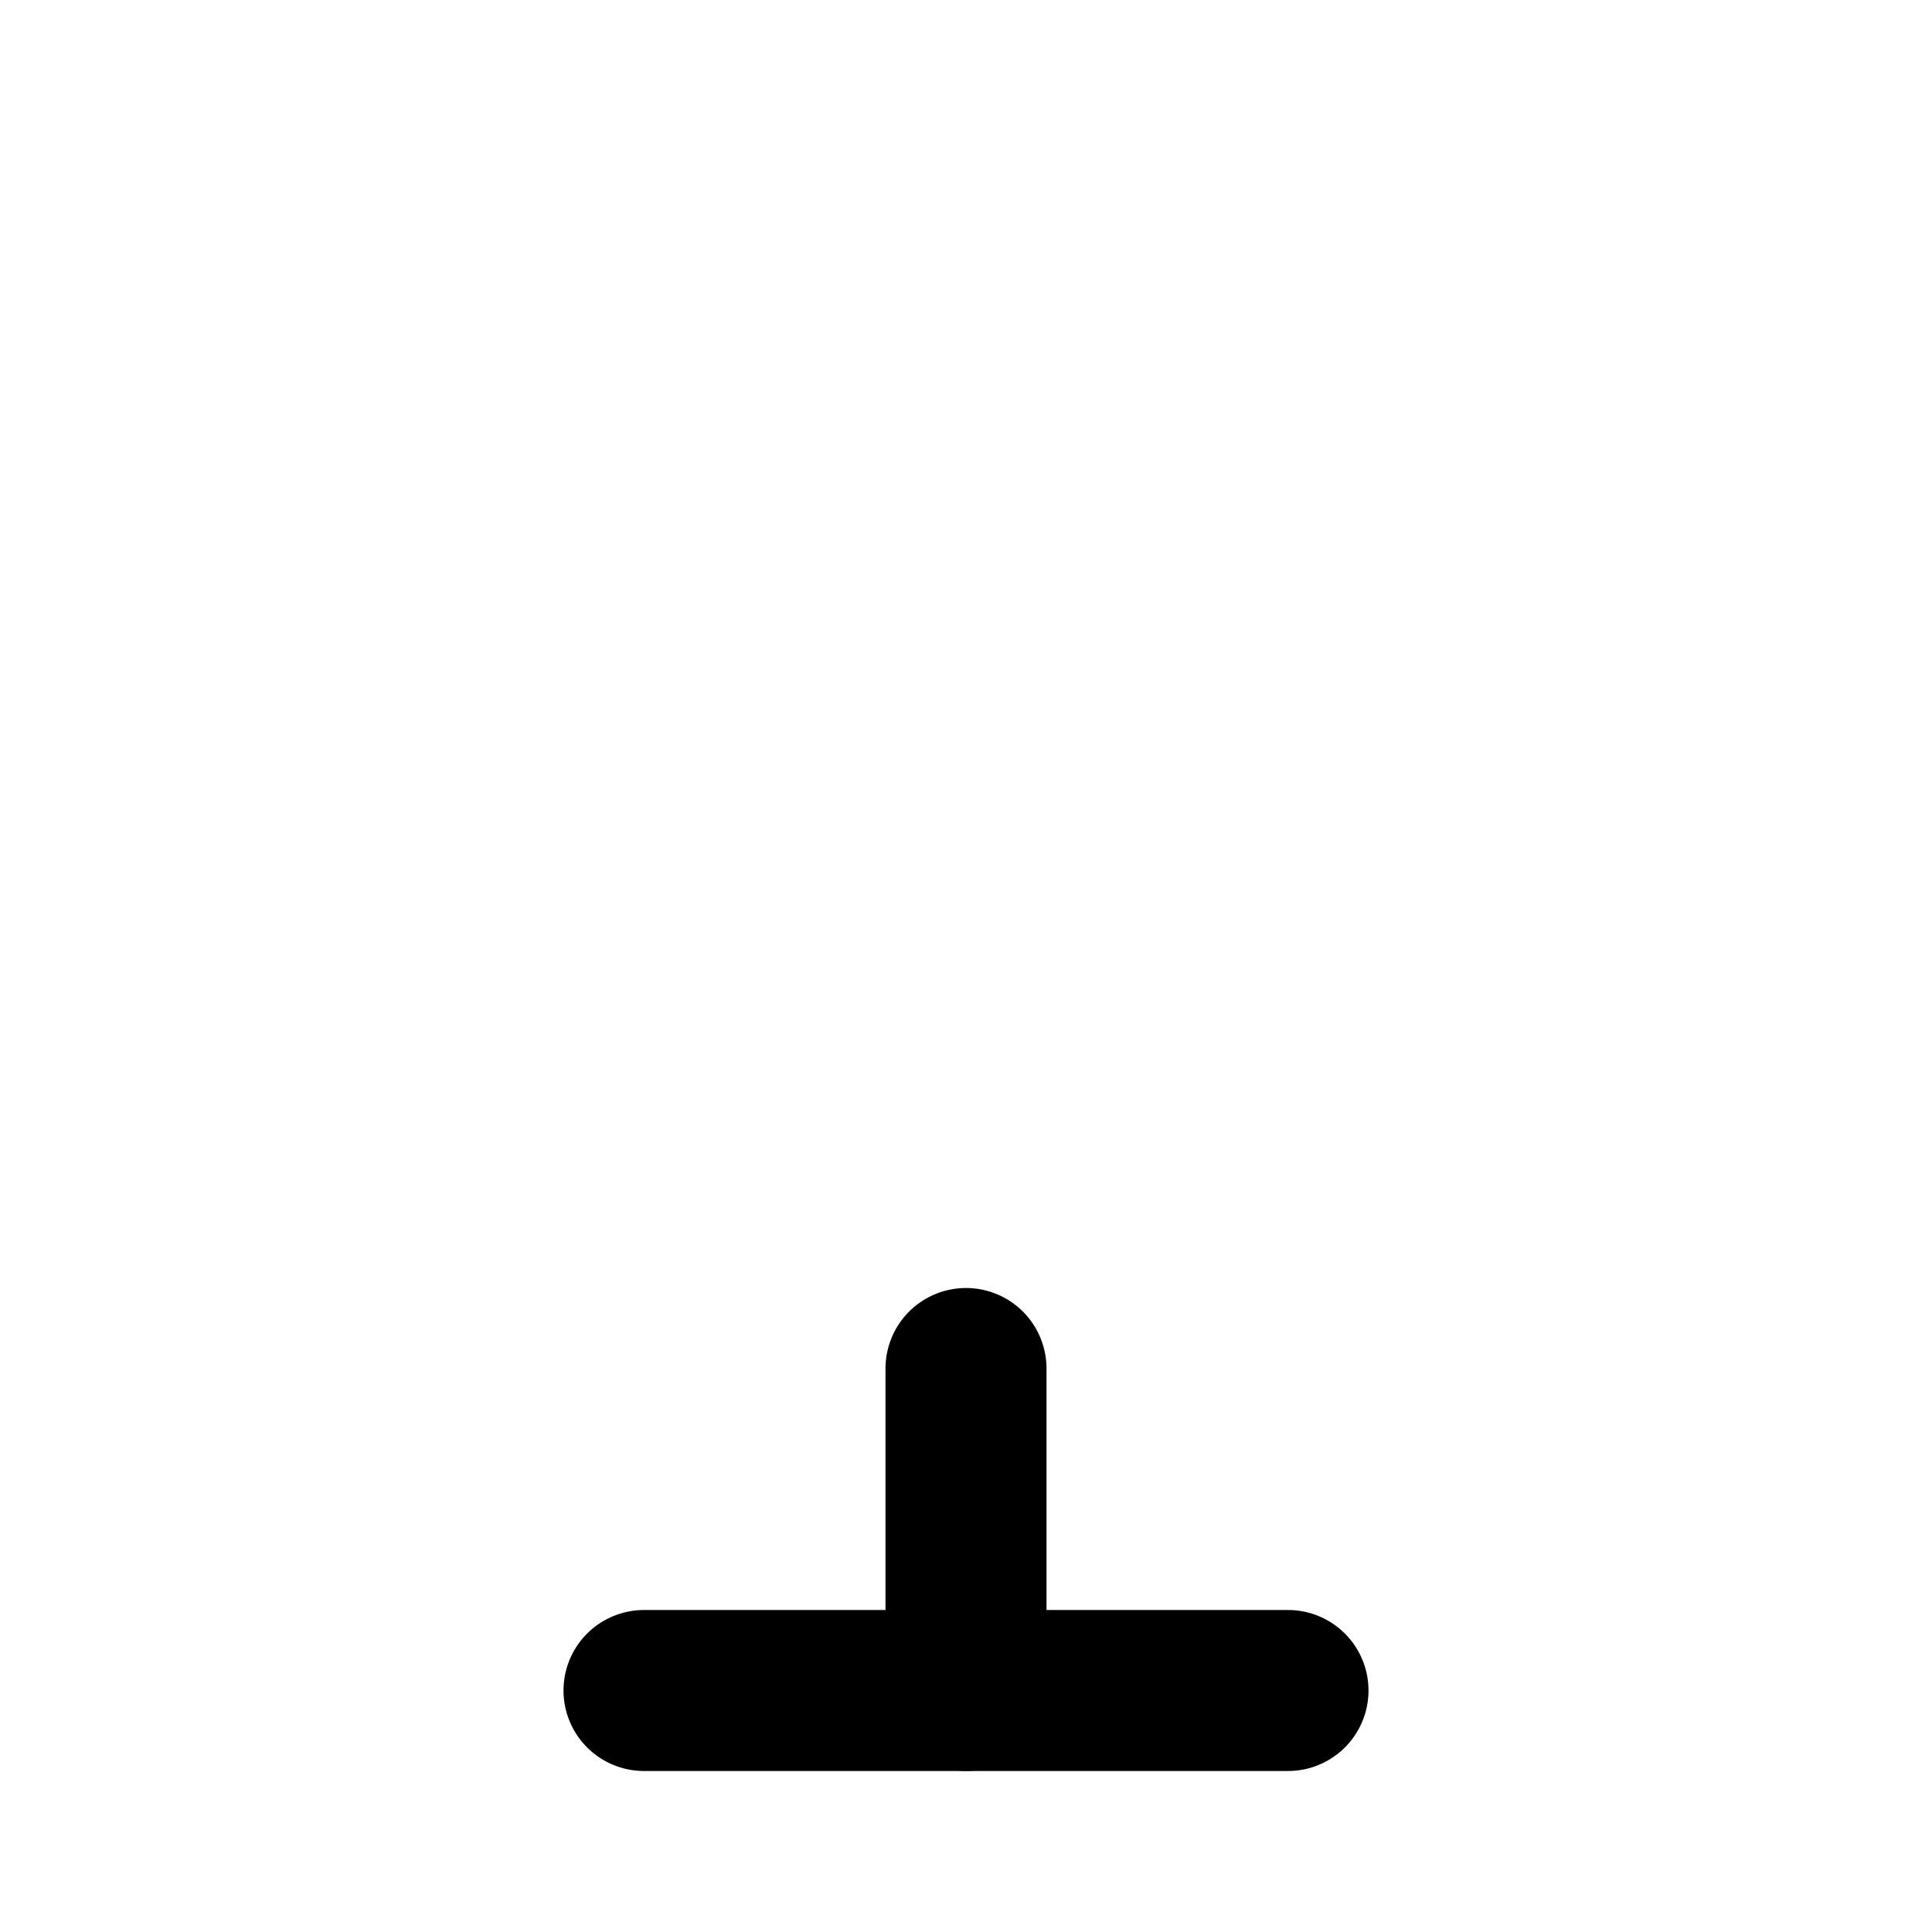
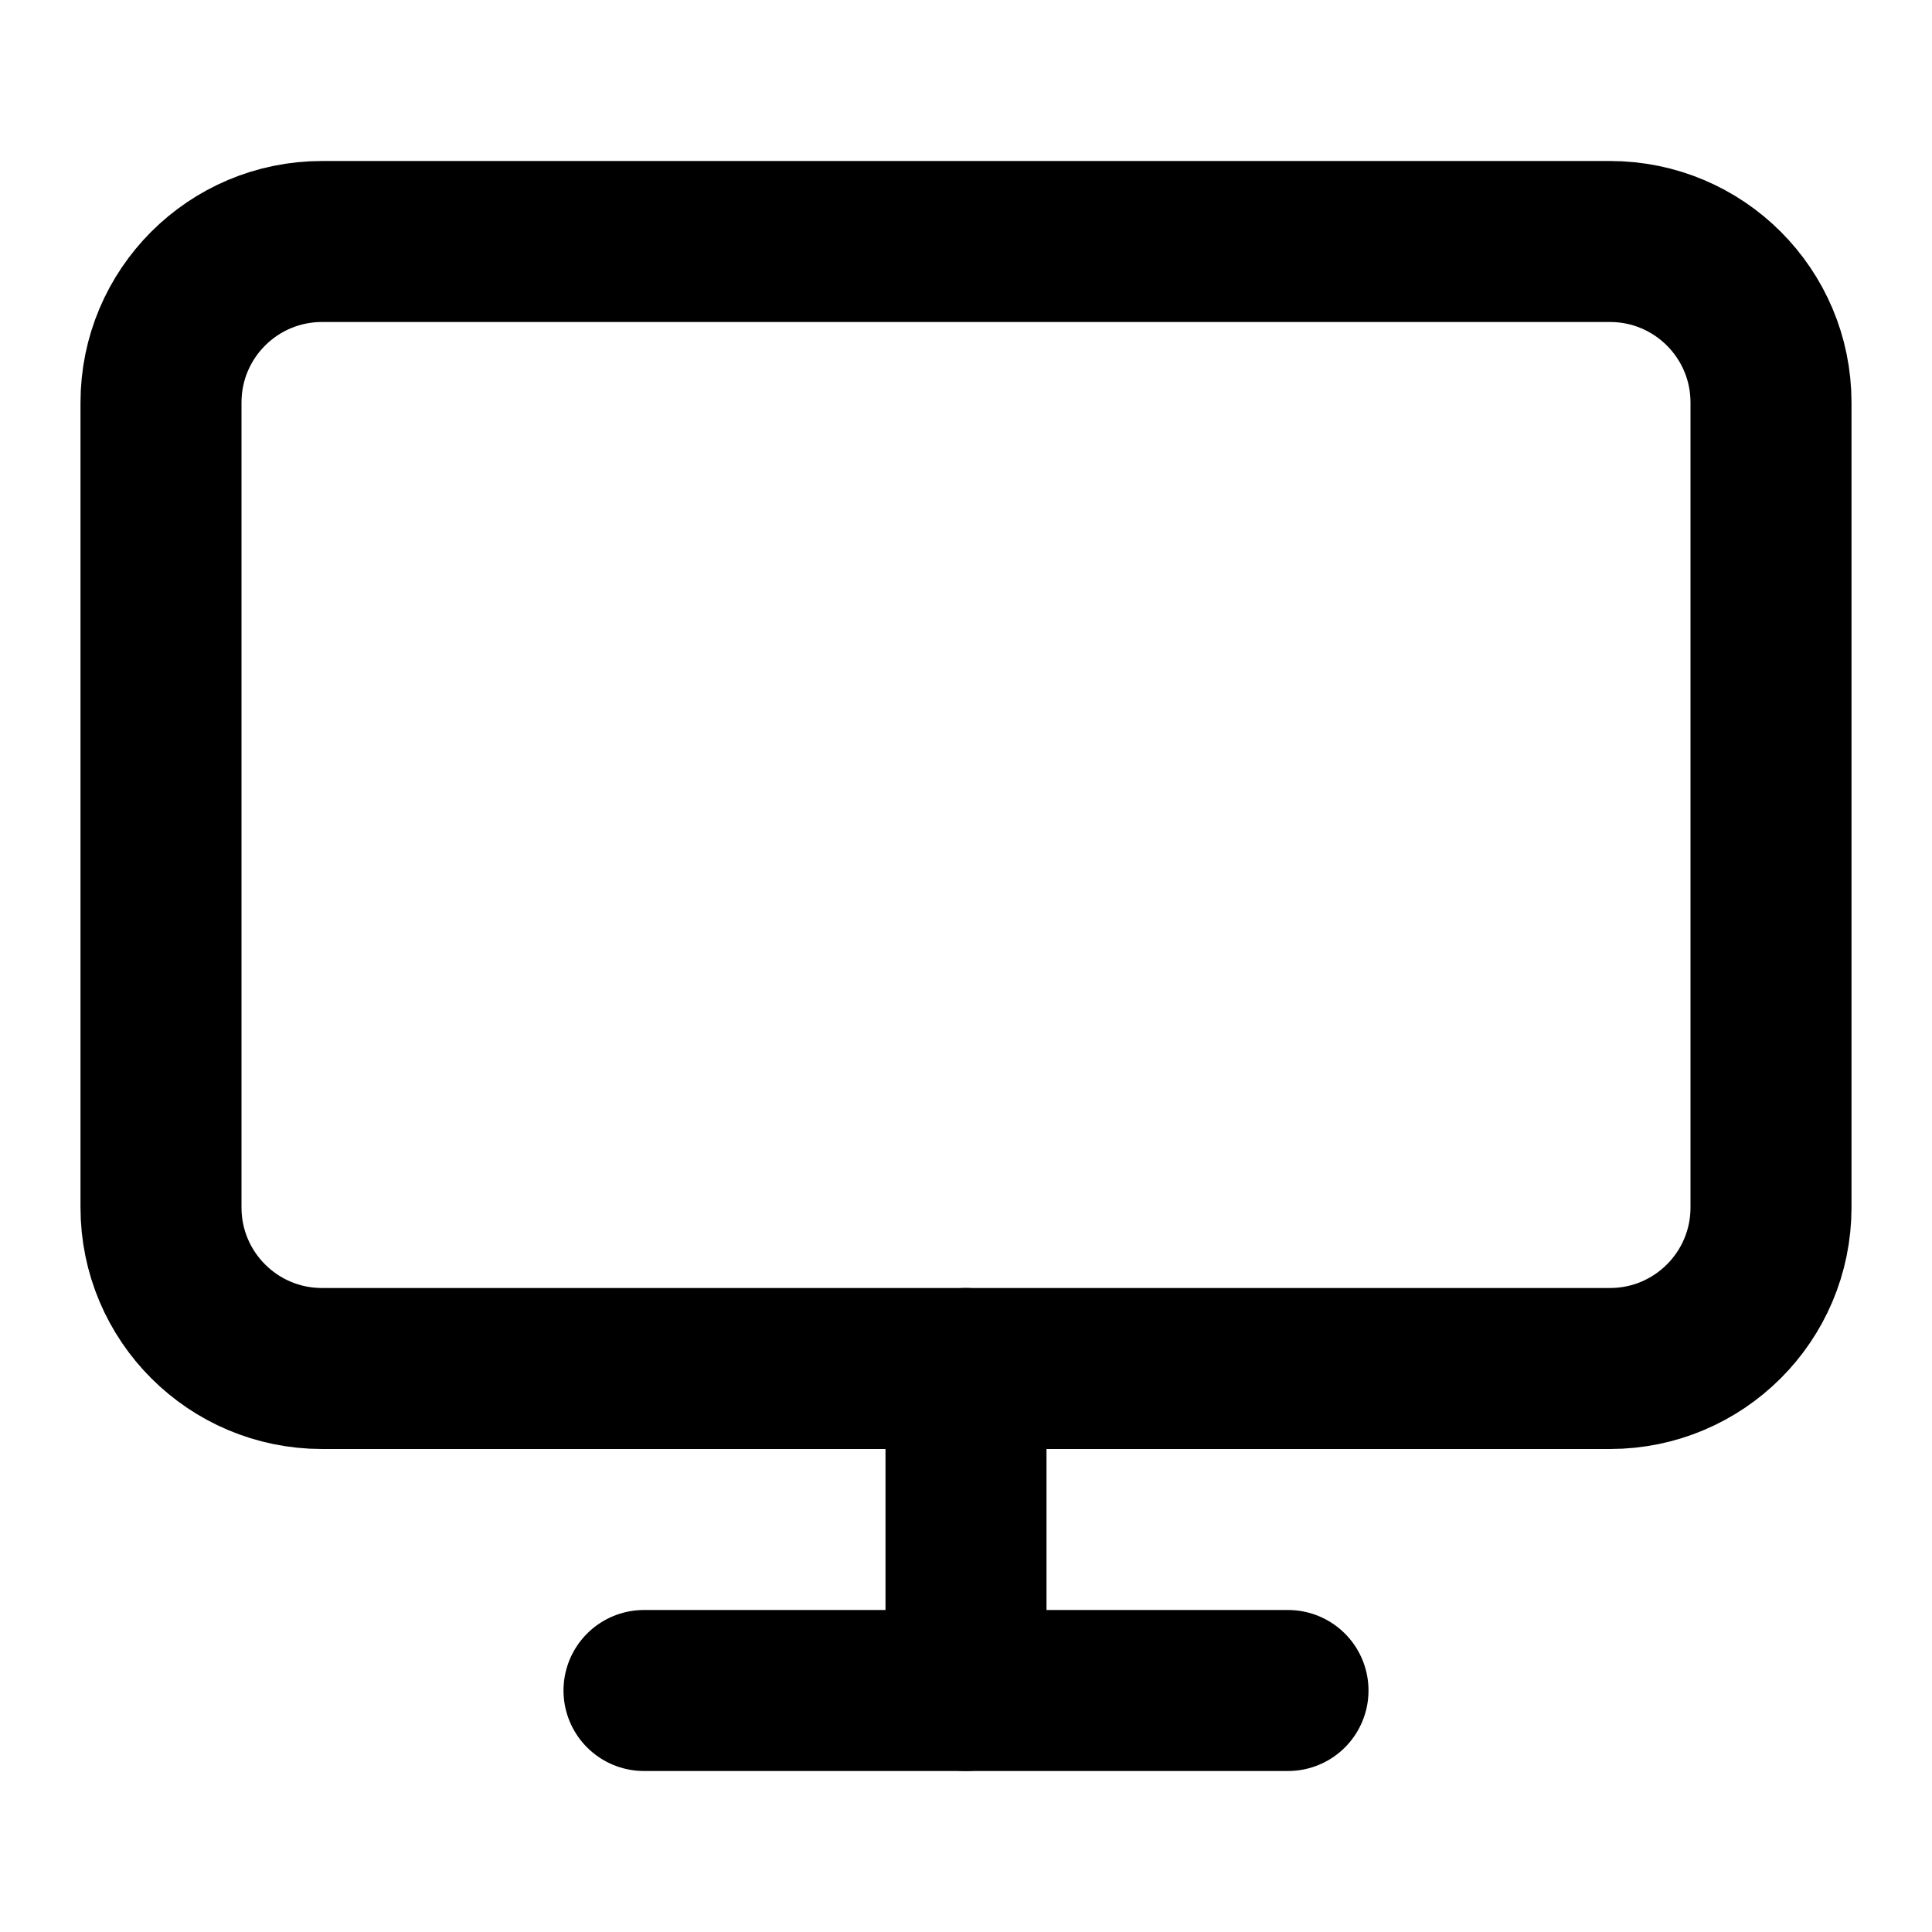
<svg xmlns="http://www.w3.org/2000/svg" id="monitor" width="{{ .width | default 24 }}" height="{{ .height | default 24 }}" viewBox="0 0 24 24" fill="none" stroke="currentColor" stroke-width="2" stroke-linecap="round" stroke-linejoin="round" class="feather feather-monitor">
-   <rect x="2" y="3" width="{{ .width | default 24 }}" height="{{ .height | default 24 }}" rx="2" ry="2" />
+   <rect x="2" y="3" width="20" height="14" rx="2" ry="2" />
  <line x1="8" y1="21" x2="16" y2="21" />
  <line x1="12" y1="17" x2="12" y2="21" />
</svg>
